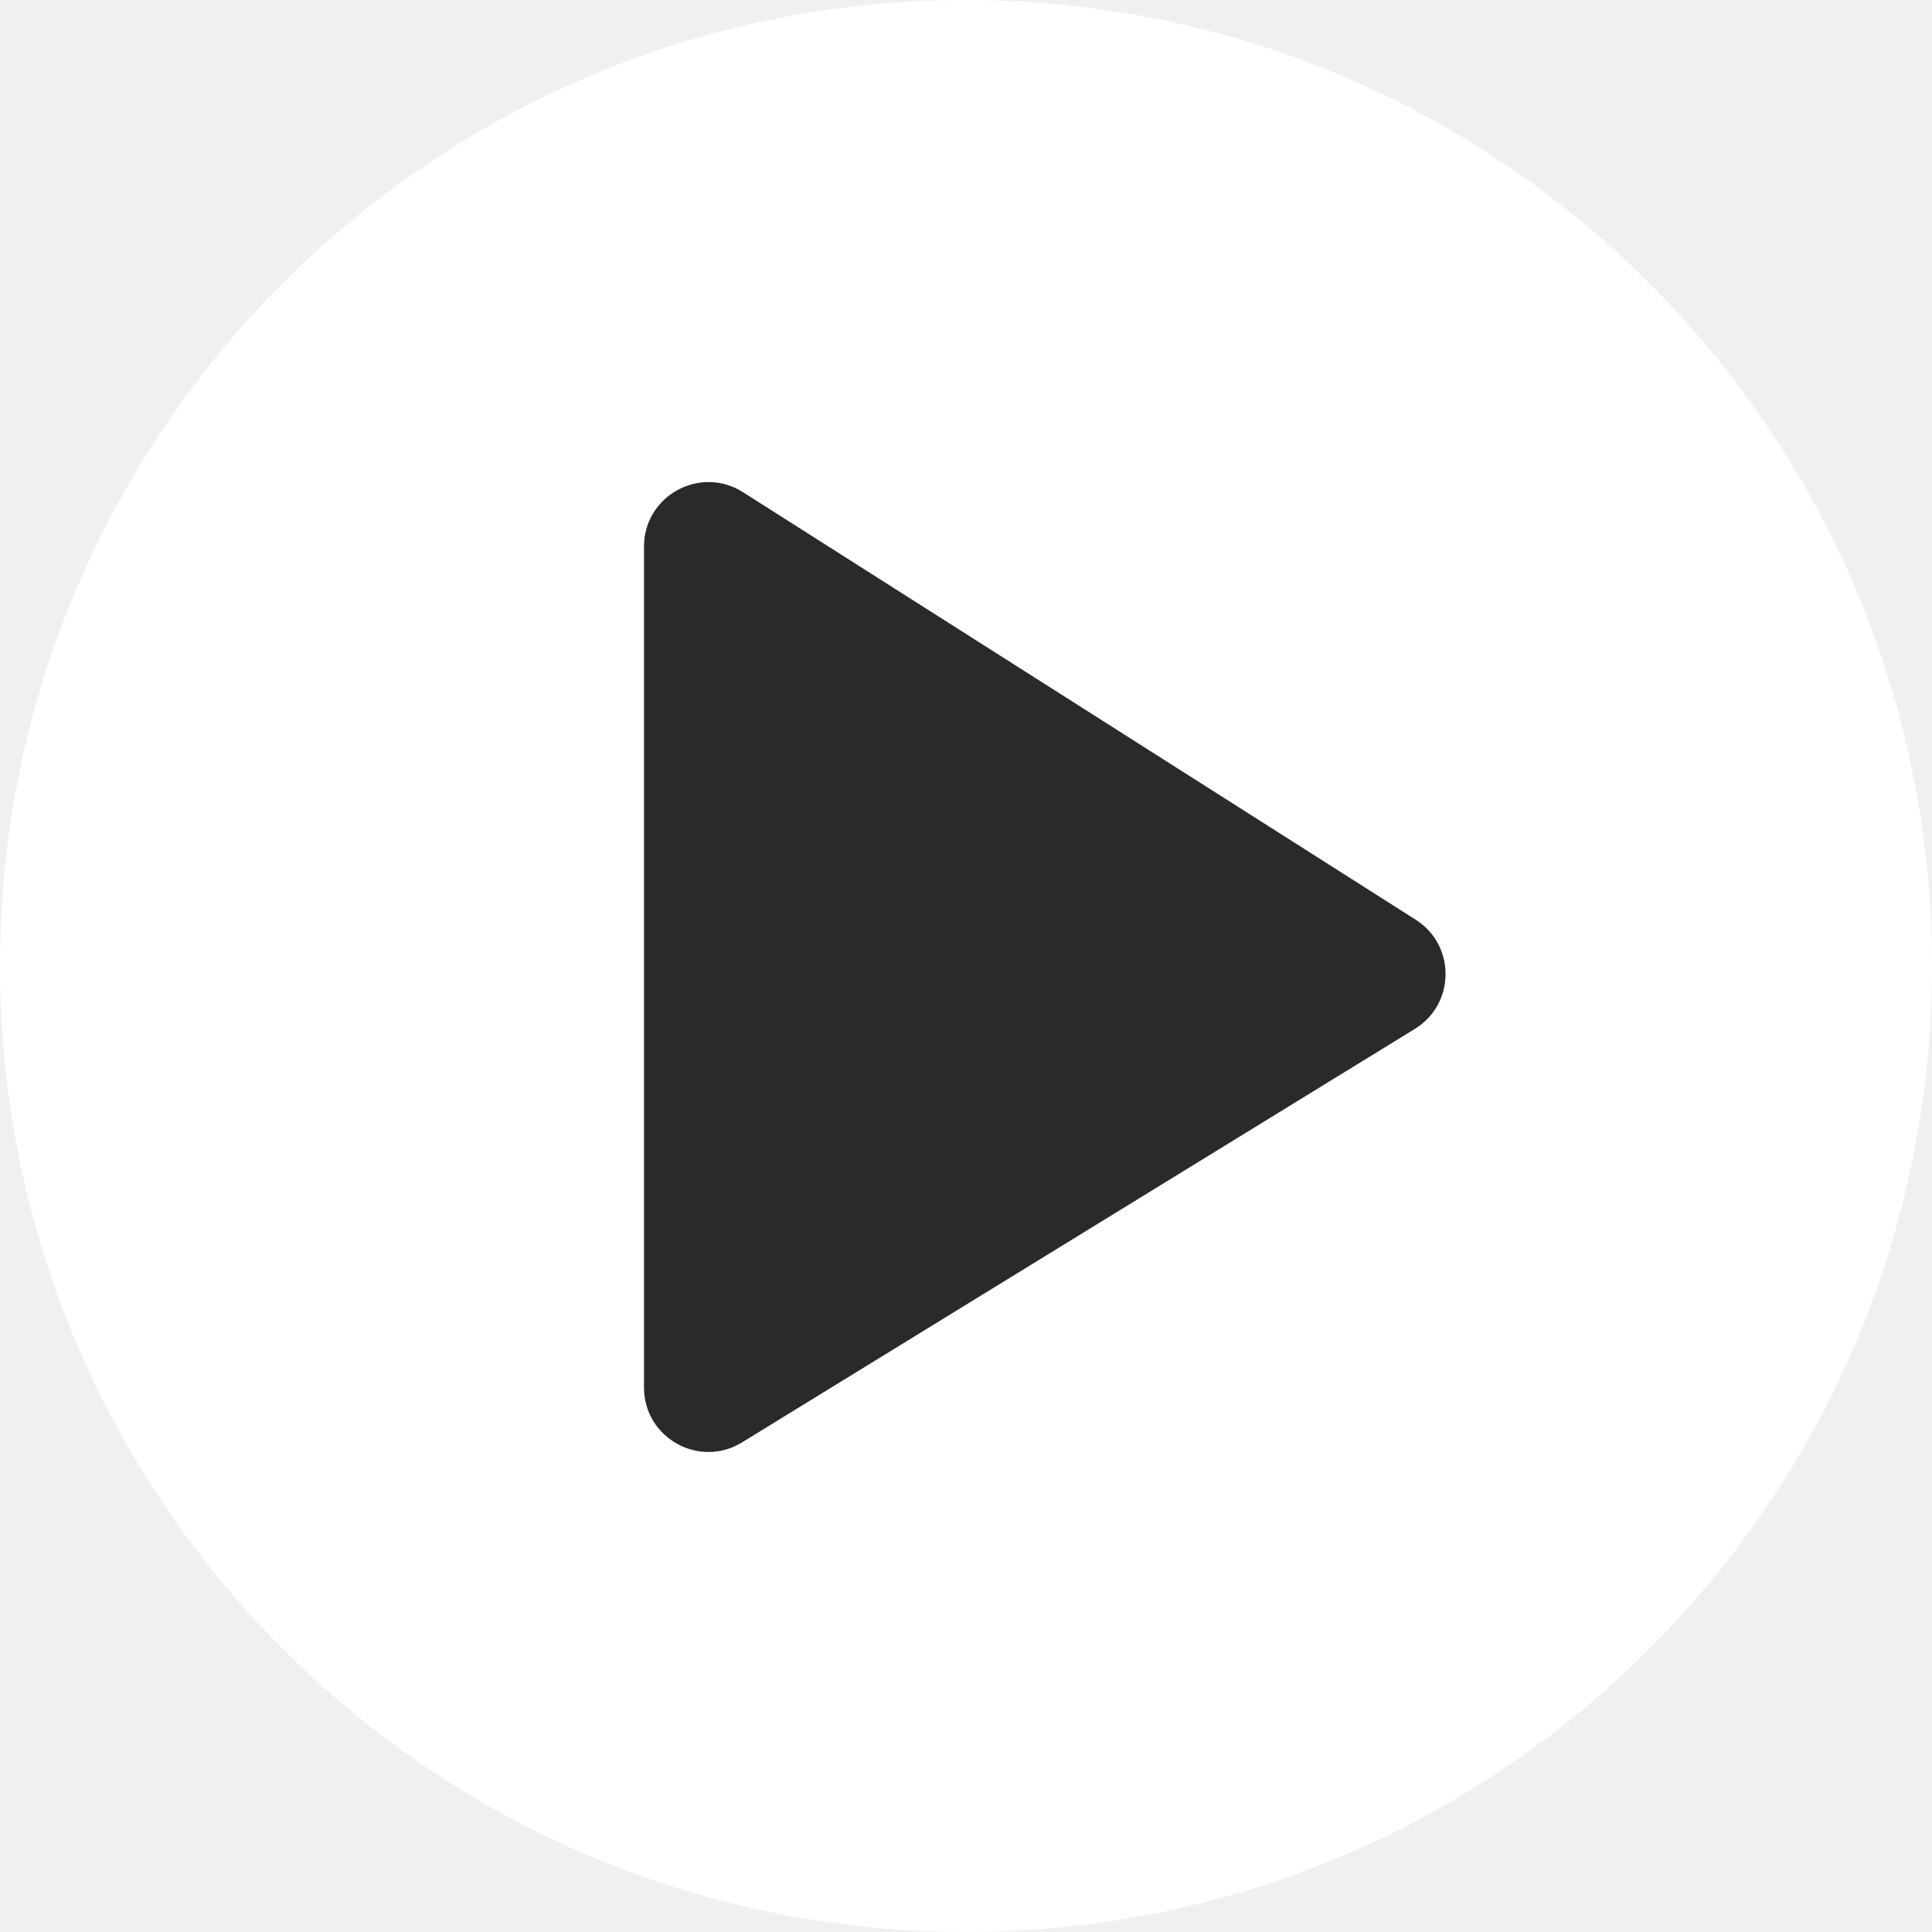
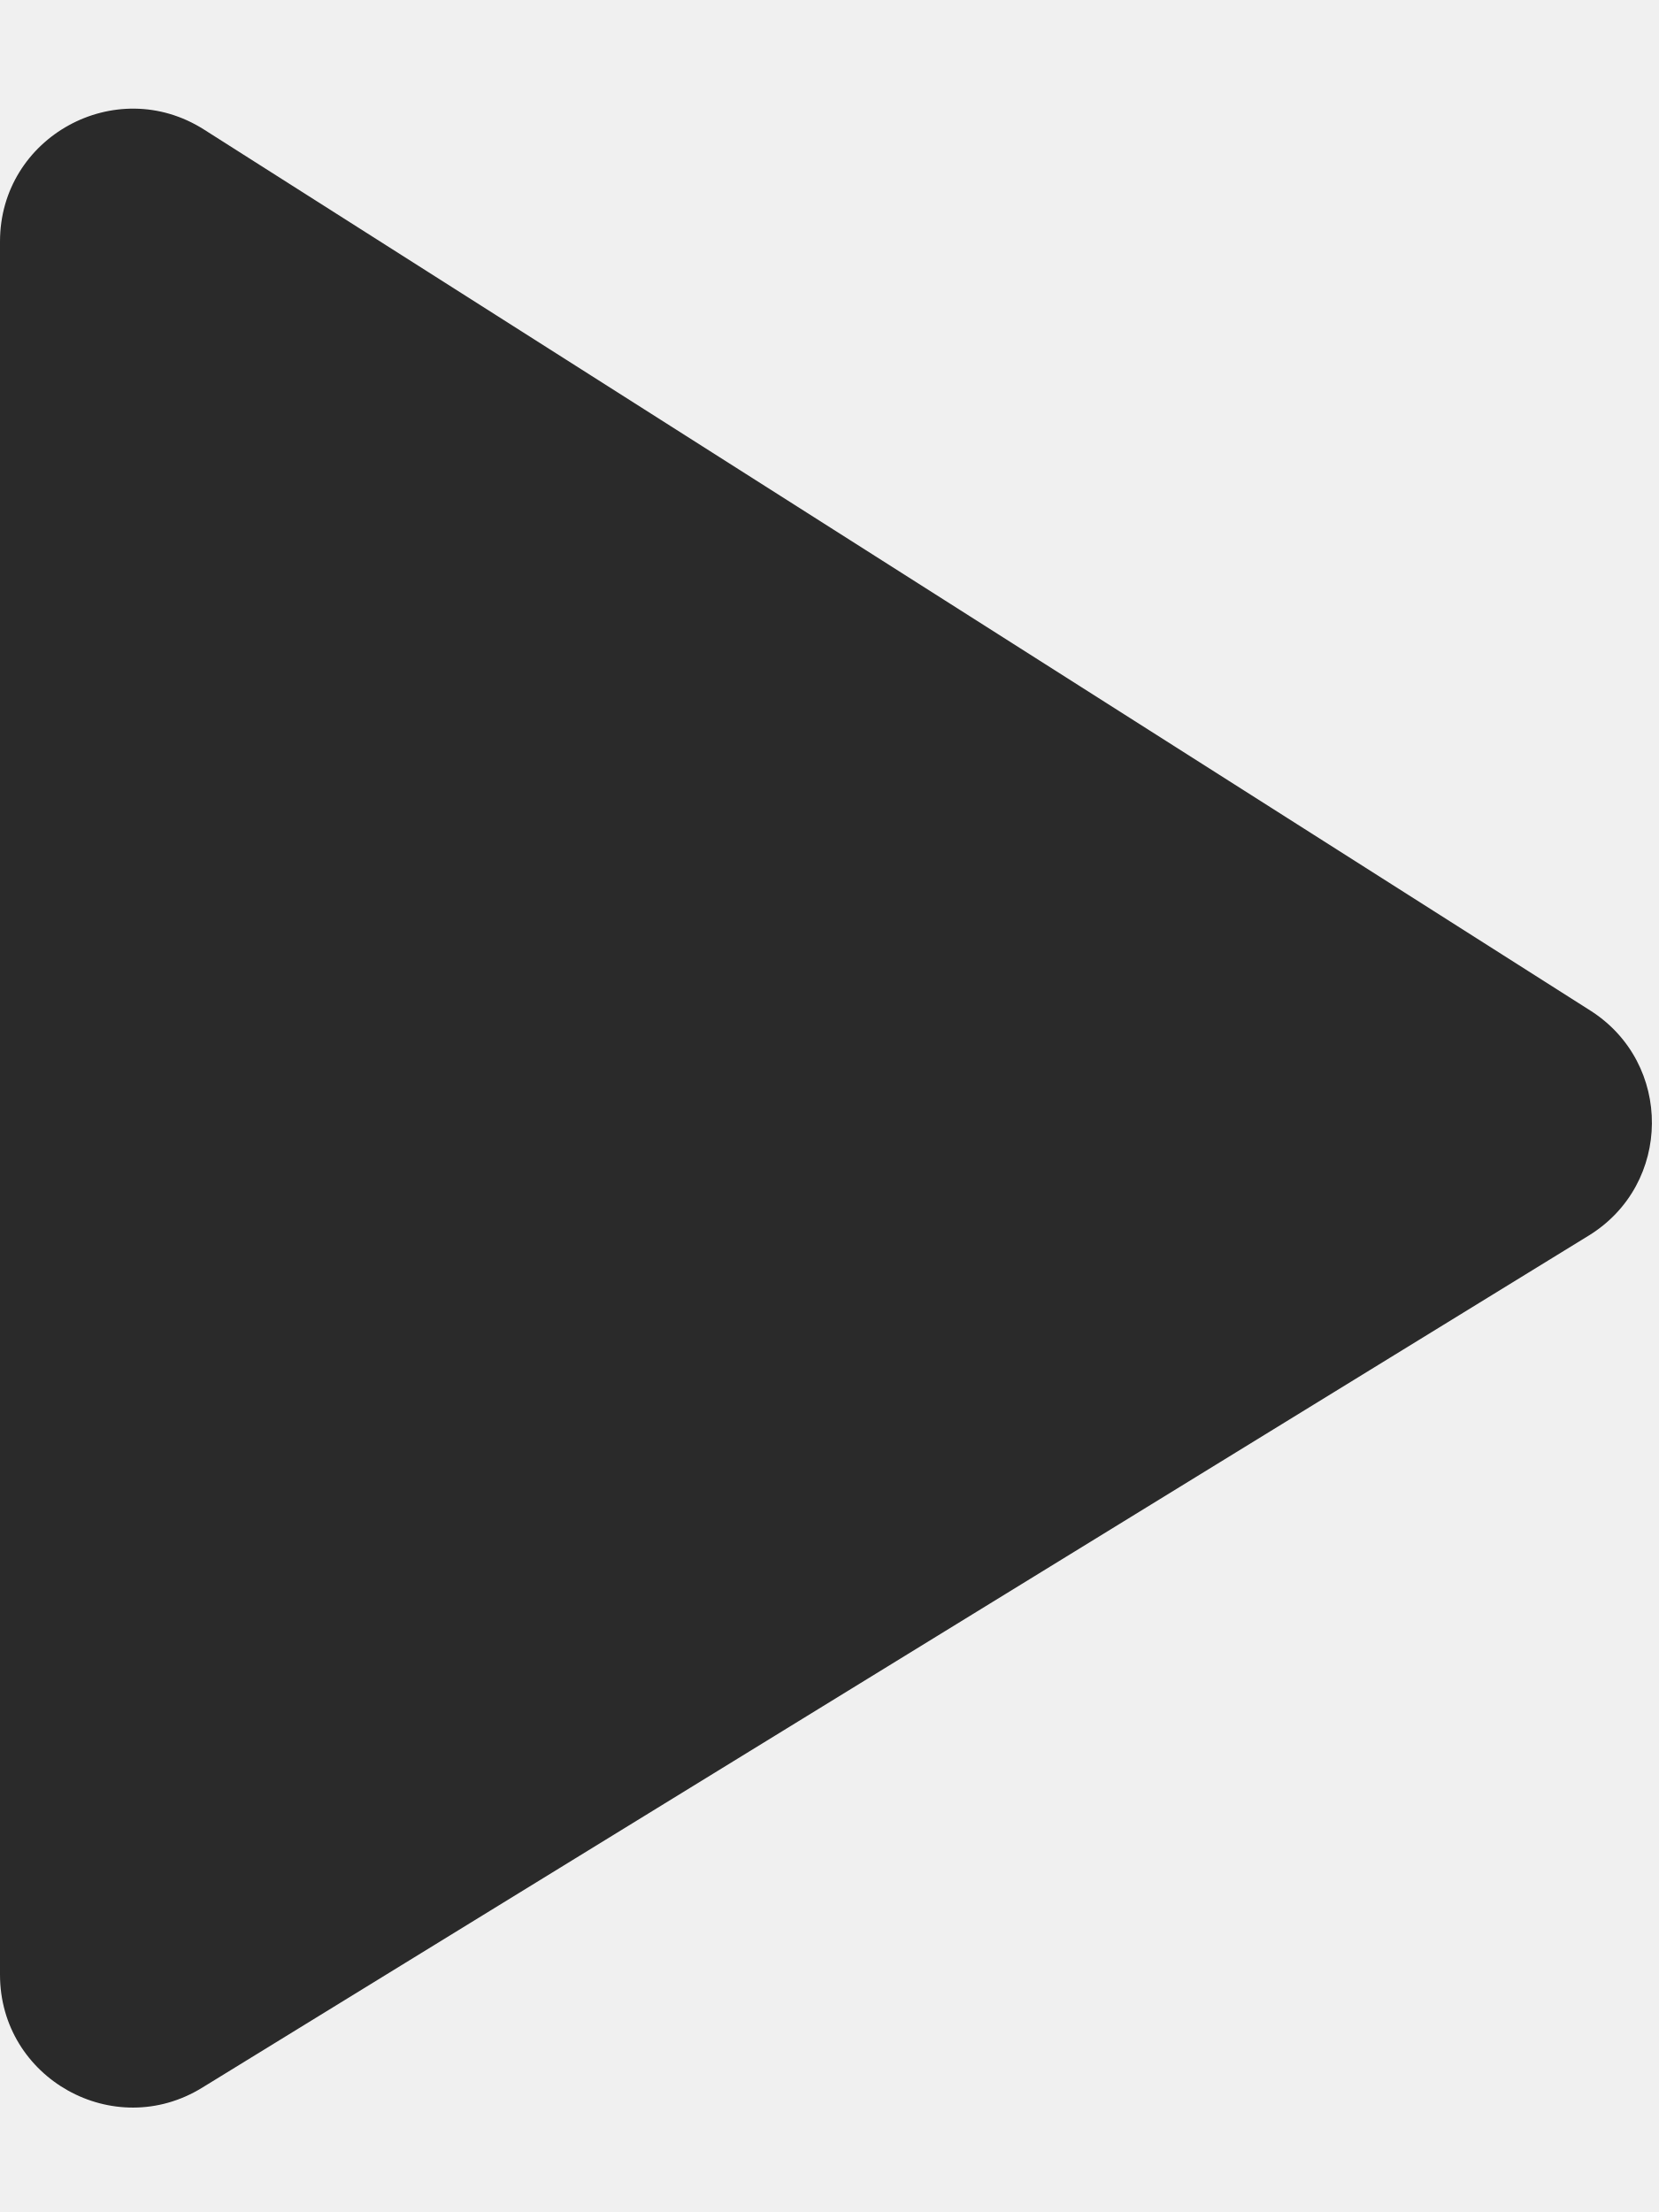
- <svg xmlns="http://www.w3.org/2000/svg" width="36" height="36" viewBox="0 0 36 36" fill="none">
-   <circle cx="18" cy="18" r="18" fill="white" />
-   <path d="M26.379 17.137C27.128 17.613 27.12 18.708 26.364 19.172L13.828 26.876C13.029 27.368 12 26.793 12 25.854L12 10.184C12 9.238 13.045 8.664 13.844 9.171L26.379 17.137Z" fill="#2A2A2A" />
+ <svg xmlns="http://www.w3.org/2000/svg" width="15" height="20" viewBox="0 0 15 20" fill="none">
+   <path d="M14.379 9.137C15.128 9.613 15.12 10.708 14.364 11.172L1.828 18.876C1.029 19.368 4.6228e-07 18.793 4.39194e-07 17.854L5.3732e-08 2.184C3.04476e-08 1.238 1.045 0.664 1.844 1.171L14.379 9.137Z" fill="#2A2A2A" />
</svg>
